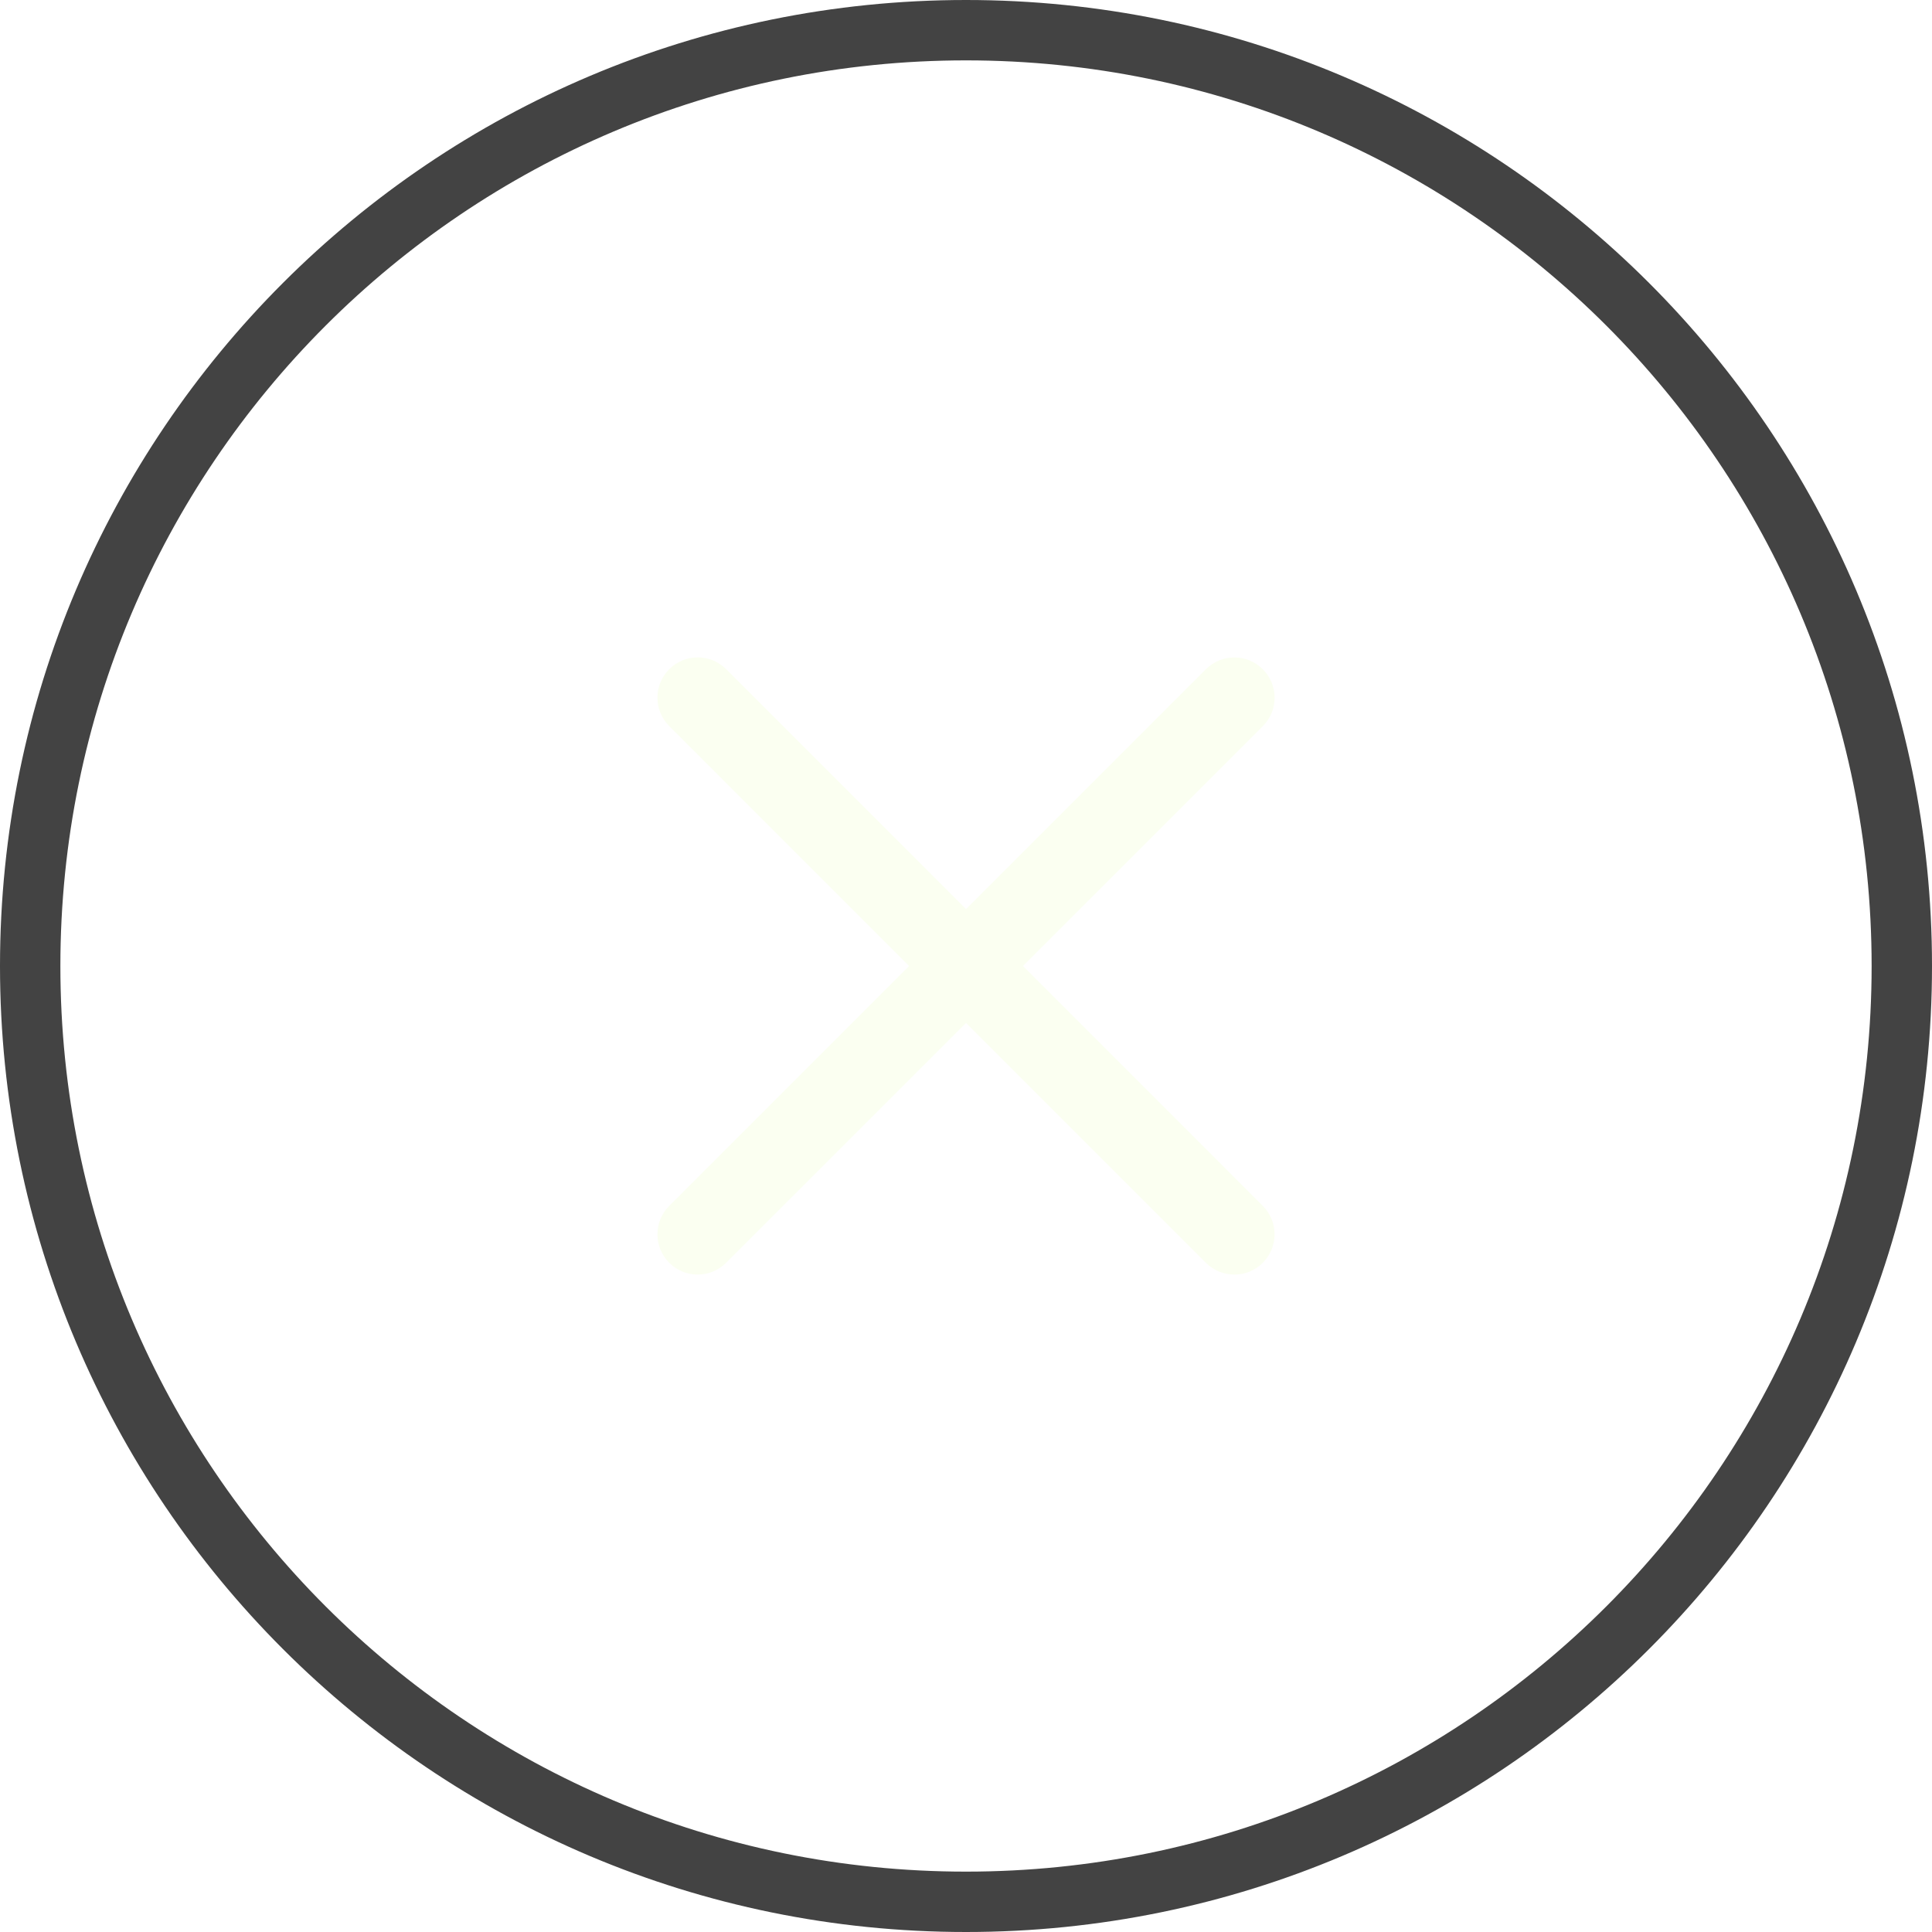
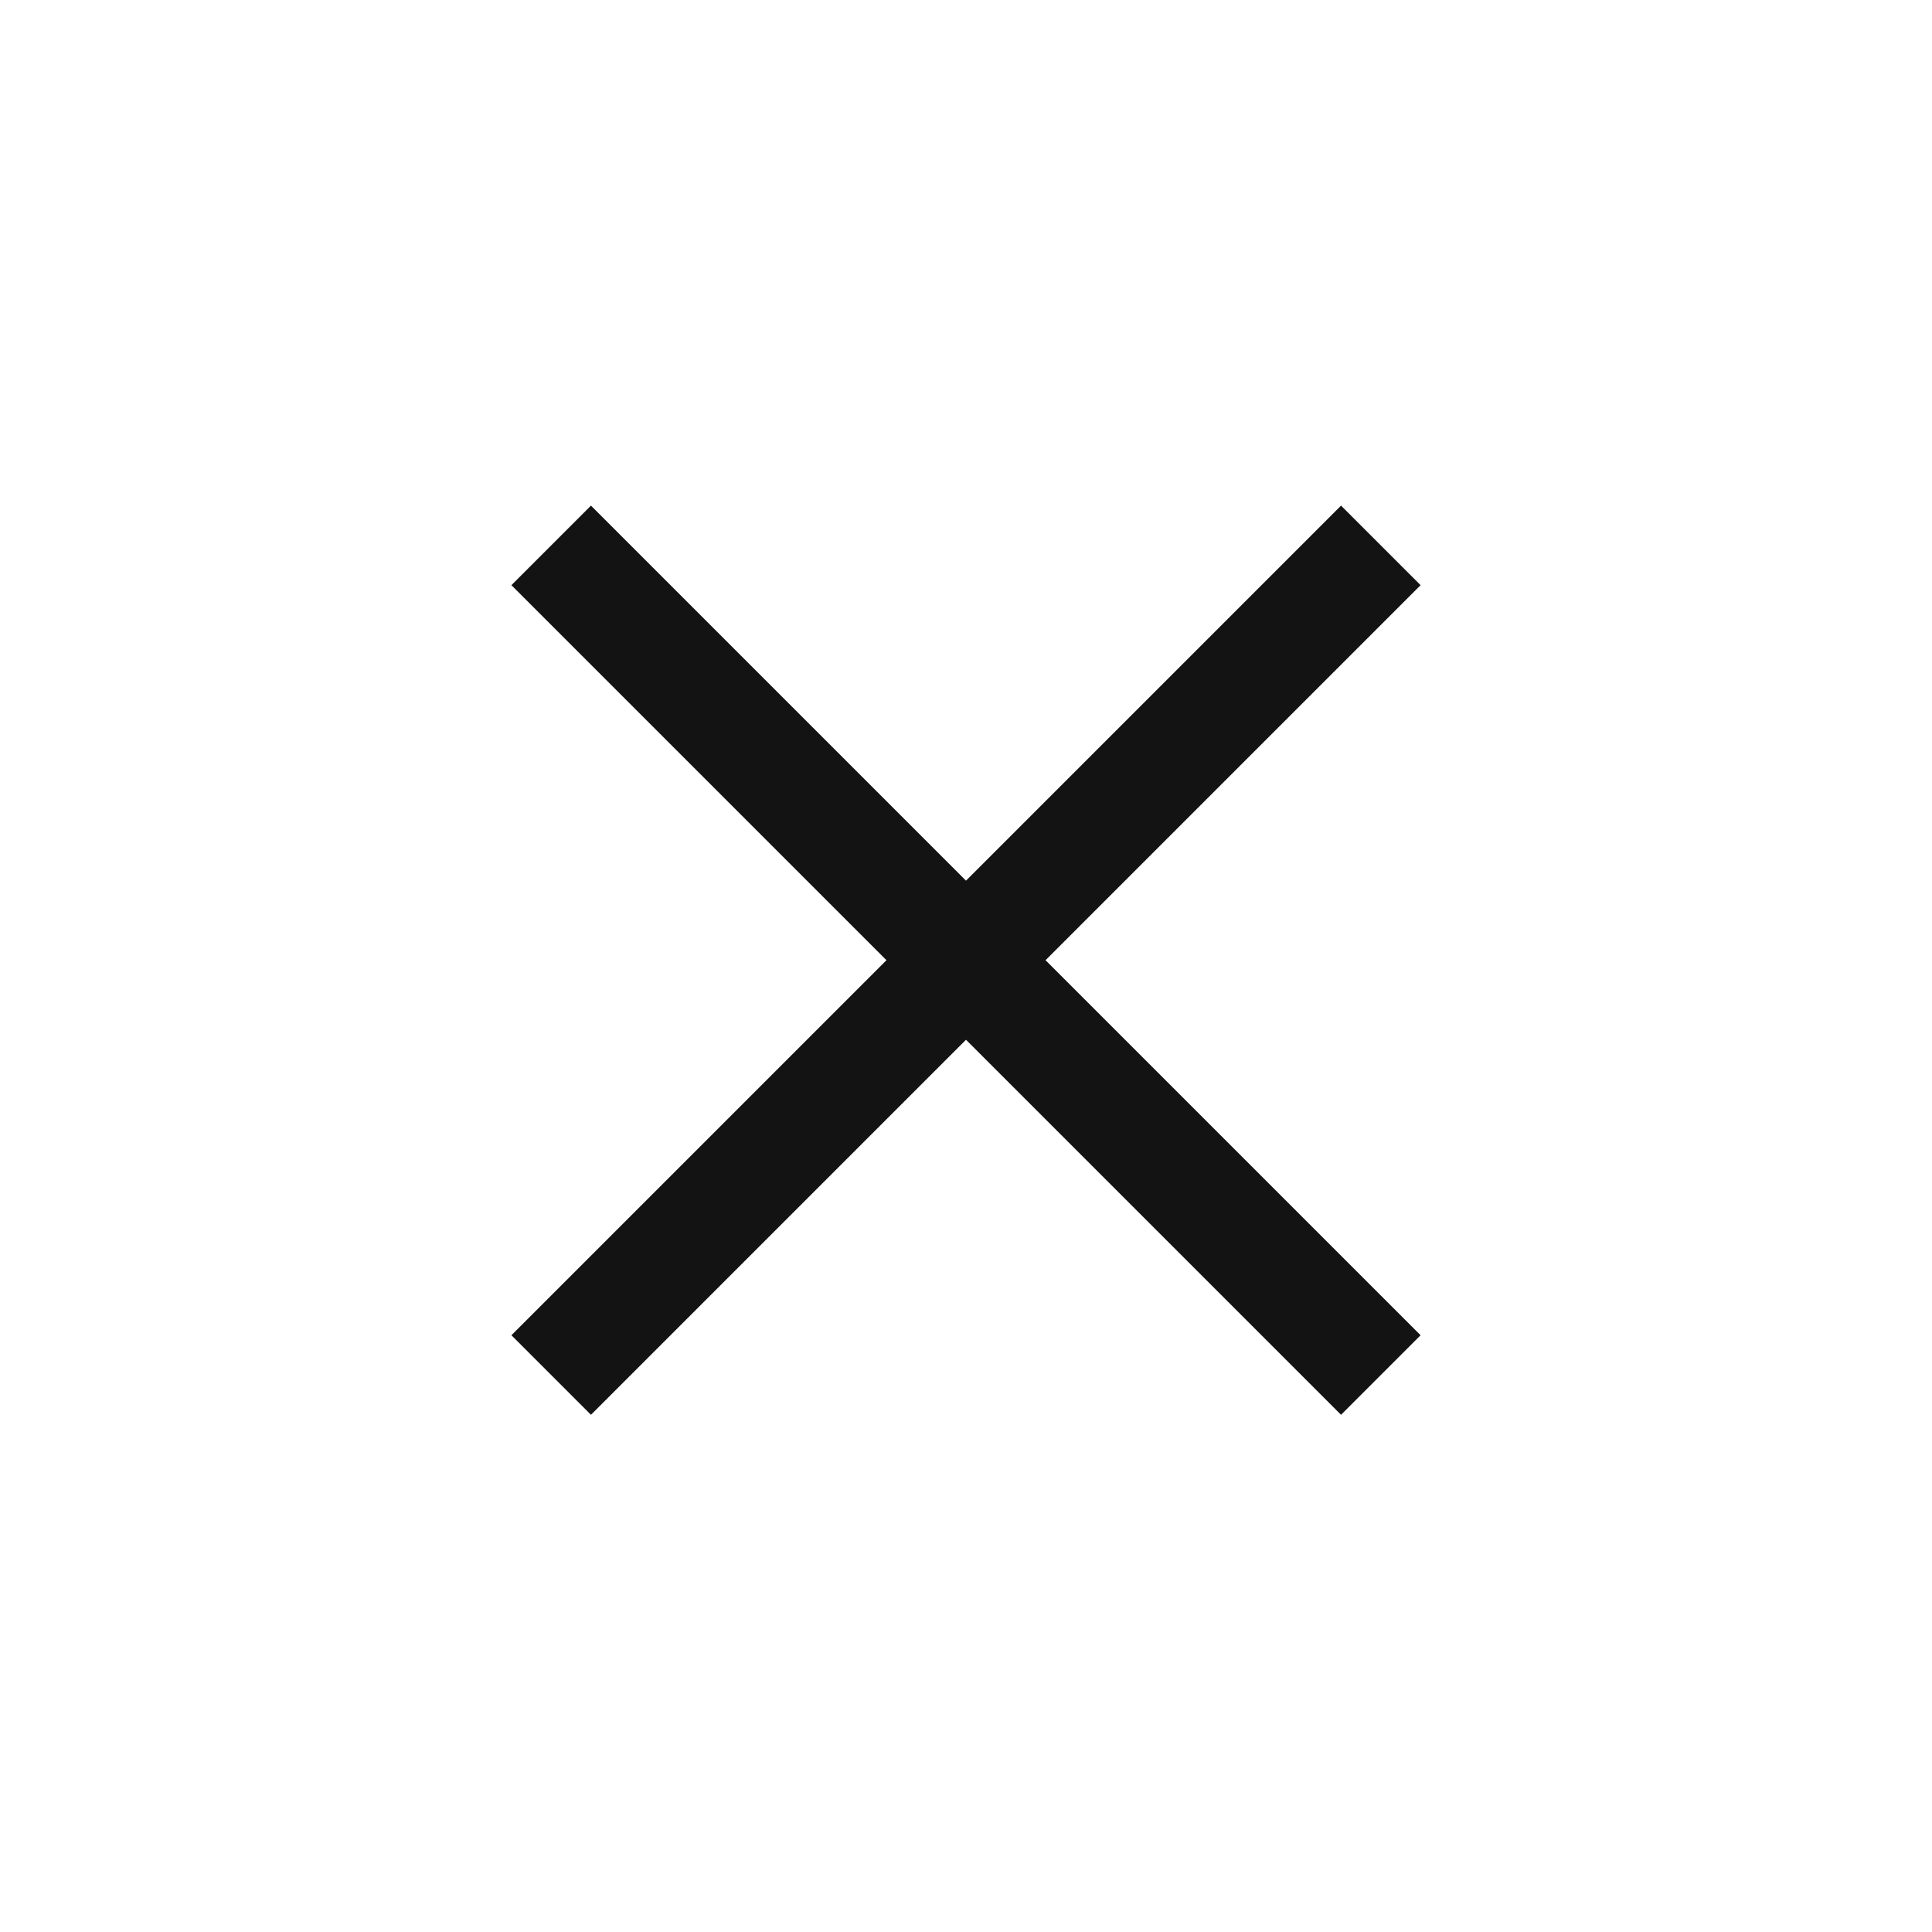
- <svg xmlns="http://www.w3.org/2000/svg" width="32" height="32" viewBox="0 0 32 32" fill="none">
-   <path d="M0.5 16C0.5 7.44 7.44 0.5 16 0.5C24.56 0.5 31.5 7.44 31.5 16C31.5 24.56 24.56 31.5 16 31.5C7.44 31.5 0.5 24.56 0.5 16Z" stroke="#434343" />
-   <path d="M11.556 21.111C11.385 21.111 11.214 21.046 11.085 20.916C10.824 20.655 10.824 20.233 11.085 19.973L19.973 11.085C20.234 10.824 20.656 10.824 20.916 11.085C21.177 11.345 21.177 11.767 20.916 12.028L12.027 20.916C11.897 21.045 11.726 21.111 11.556 21.111Z" fill="#FBFFF1" />
-   <path d="M20.445 21.111C20.274 21.111 20.103 21.046 19.973 20.916L11.085 12.027C10.824 11.766 10.824 11.344 11.085 11.084C11.345 10.823 11.767 10.823 12.028 11.084L20.916 19.973C21.176 20.234 21.176 20.656 20.916 20.916C20.786 21.046 20.615 21.112 20.445 21.112V21.111Z" fill="#FBFFF1" />
+ <svg xmlns="http://www.w3.org/2000/svg" width="17" height="17" viewBox="0 0 17 17" fill="none">
+   <path d="M12.5 5.149L11.8 4.449L8.5 7.749L5.2 4.449L4.5 5.149L7.8 8.449L4.5 11.749L5.2 12.449L8.5 9.149L11.8 12.449L12.5 11.749L9.2 8.449L12.5 5.149Z" fill="#131313" />
</svg>
